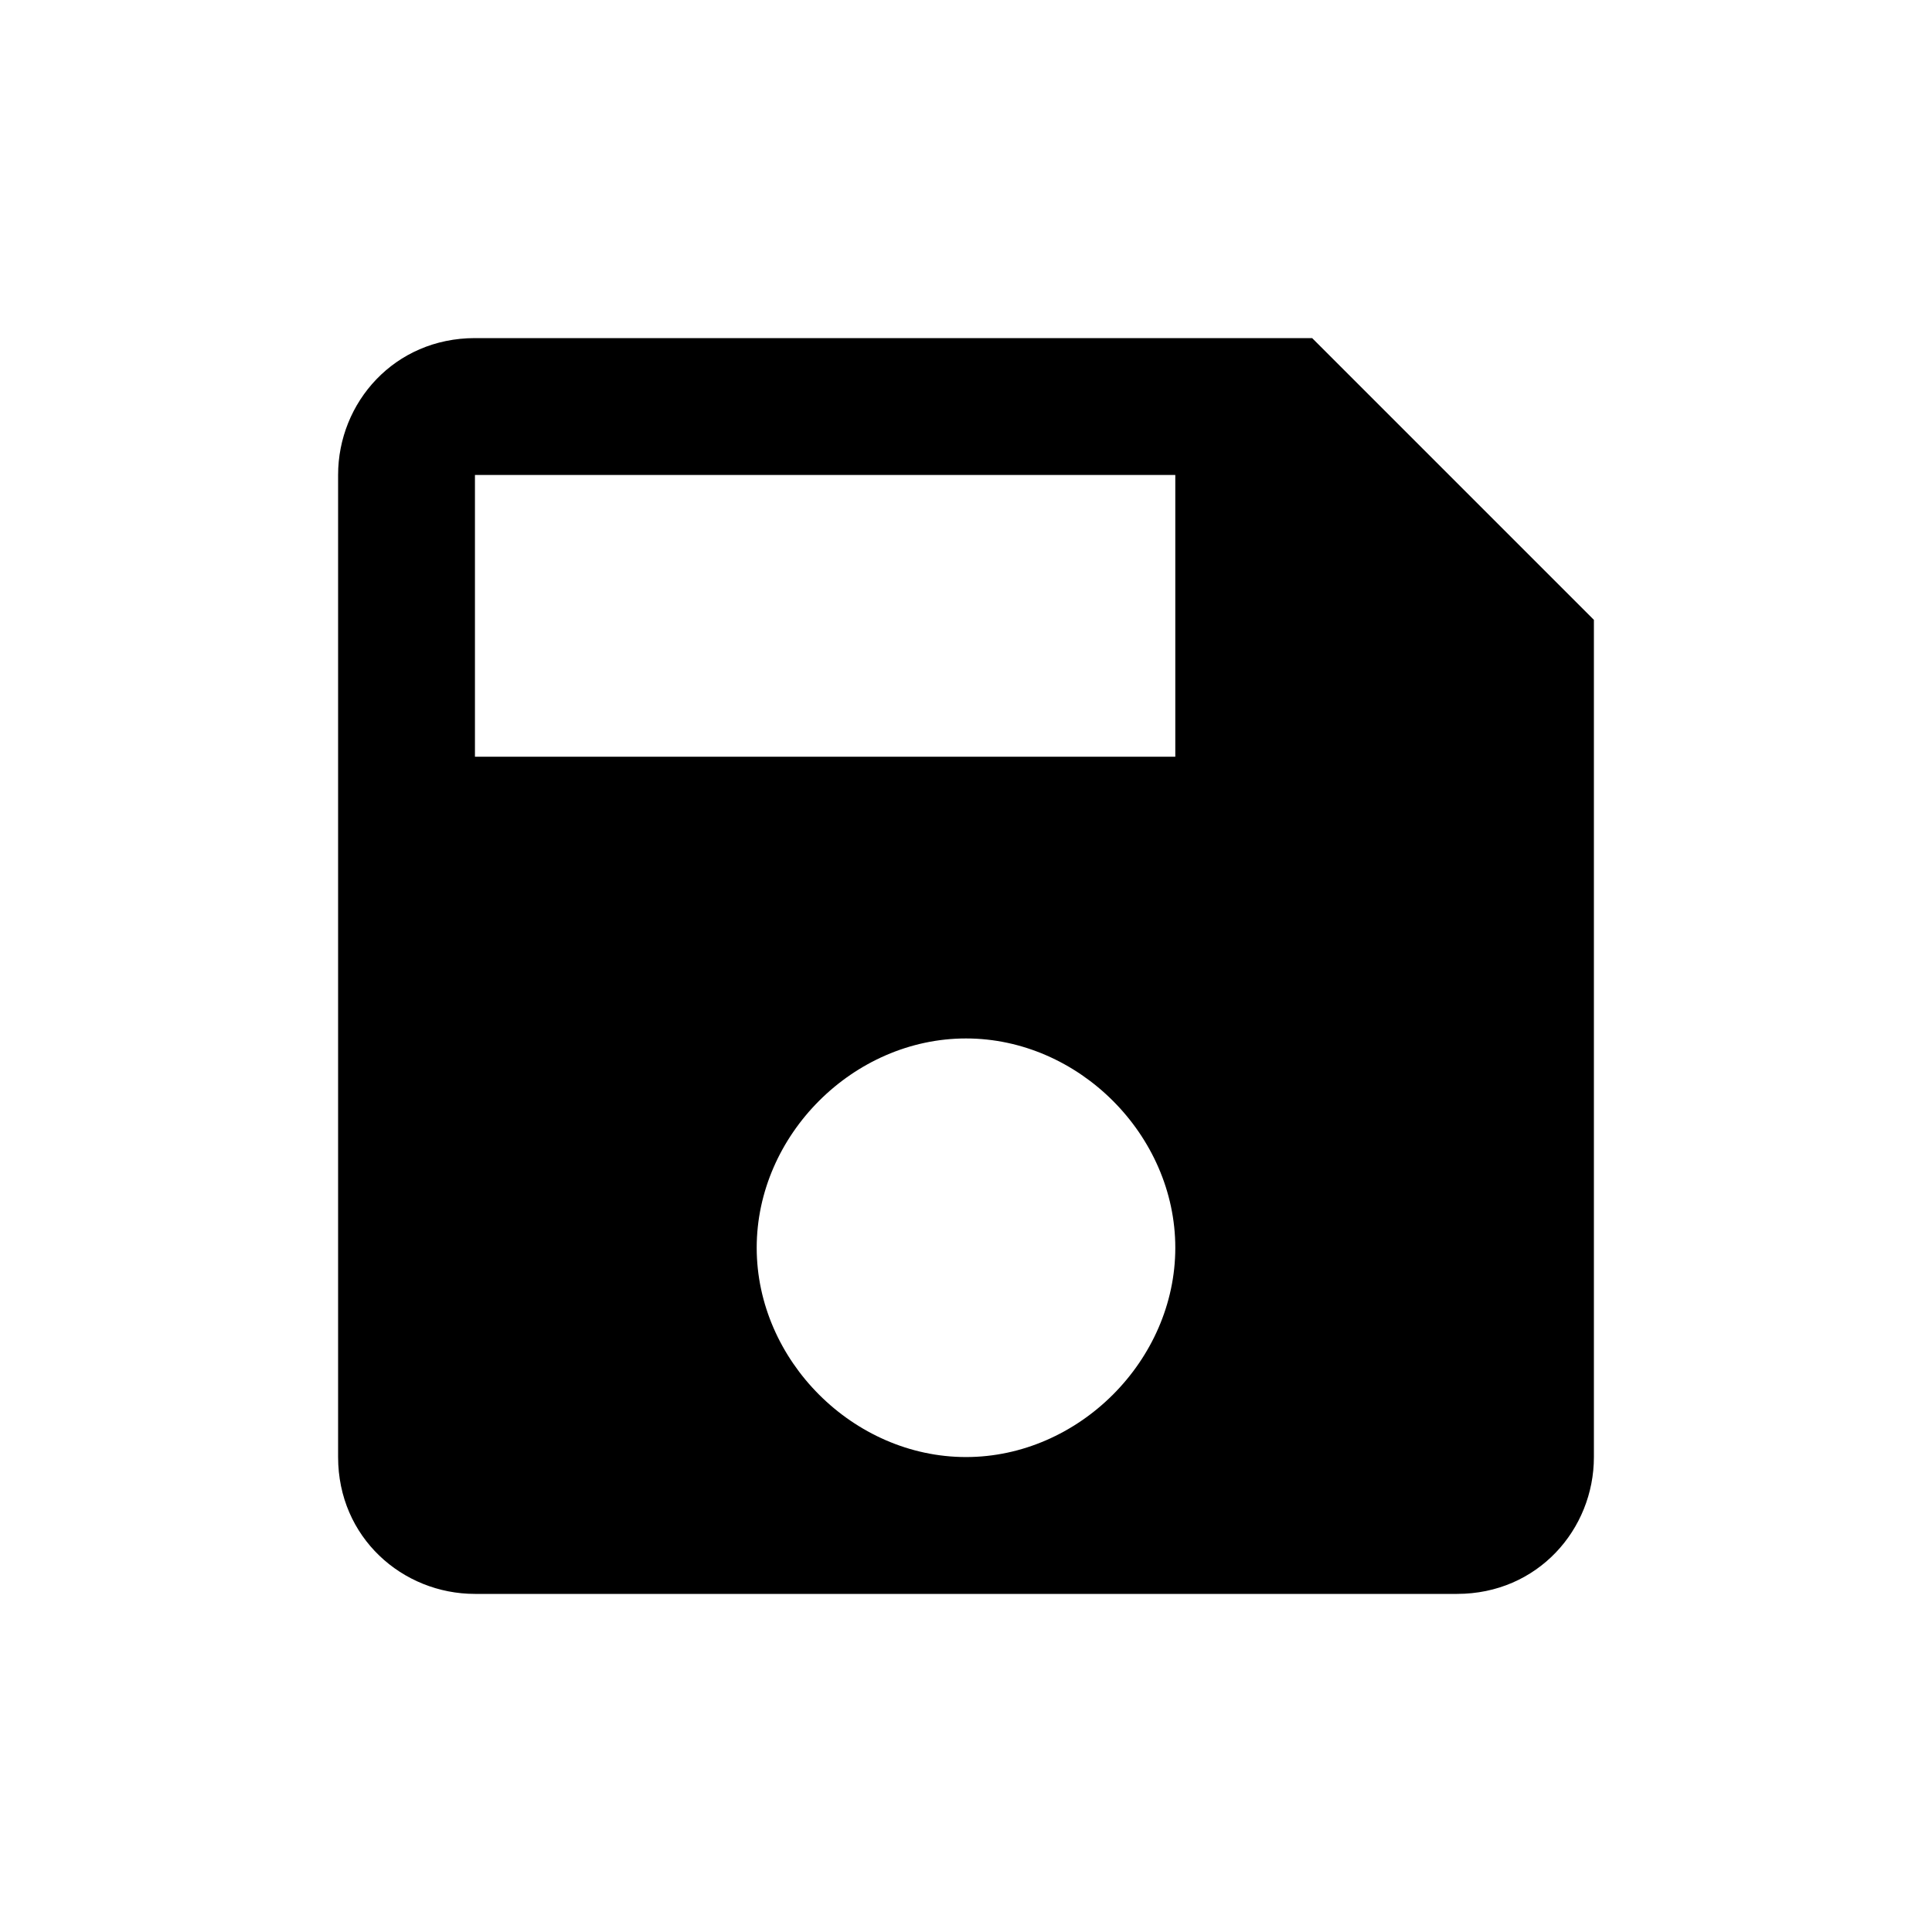
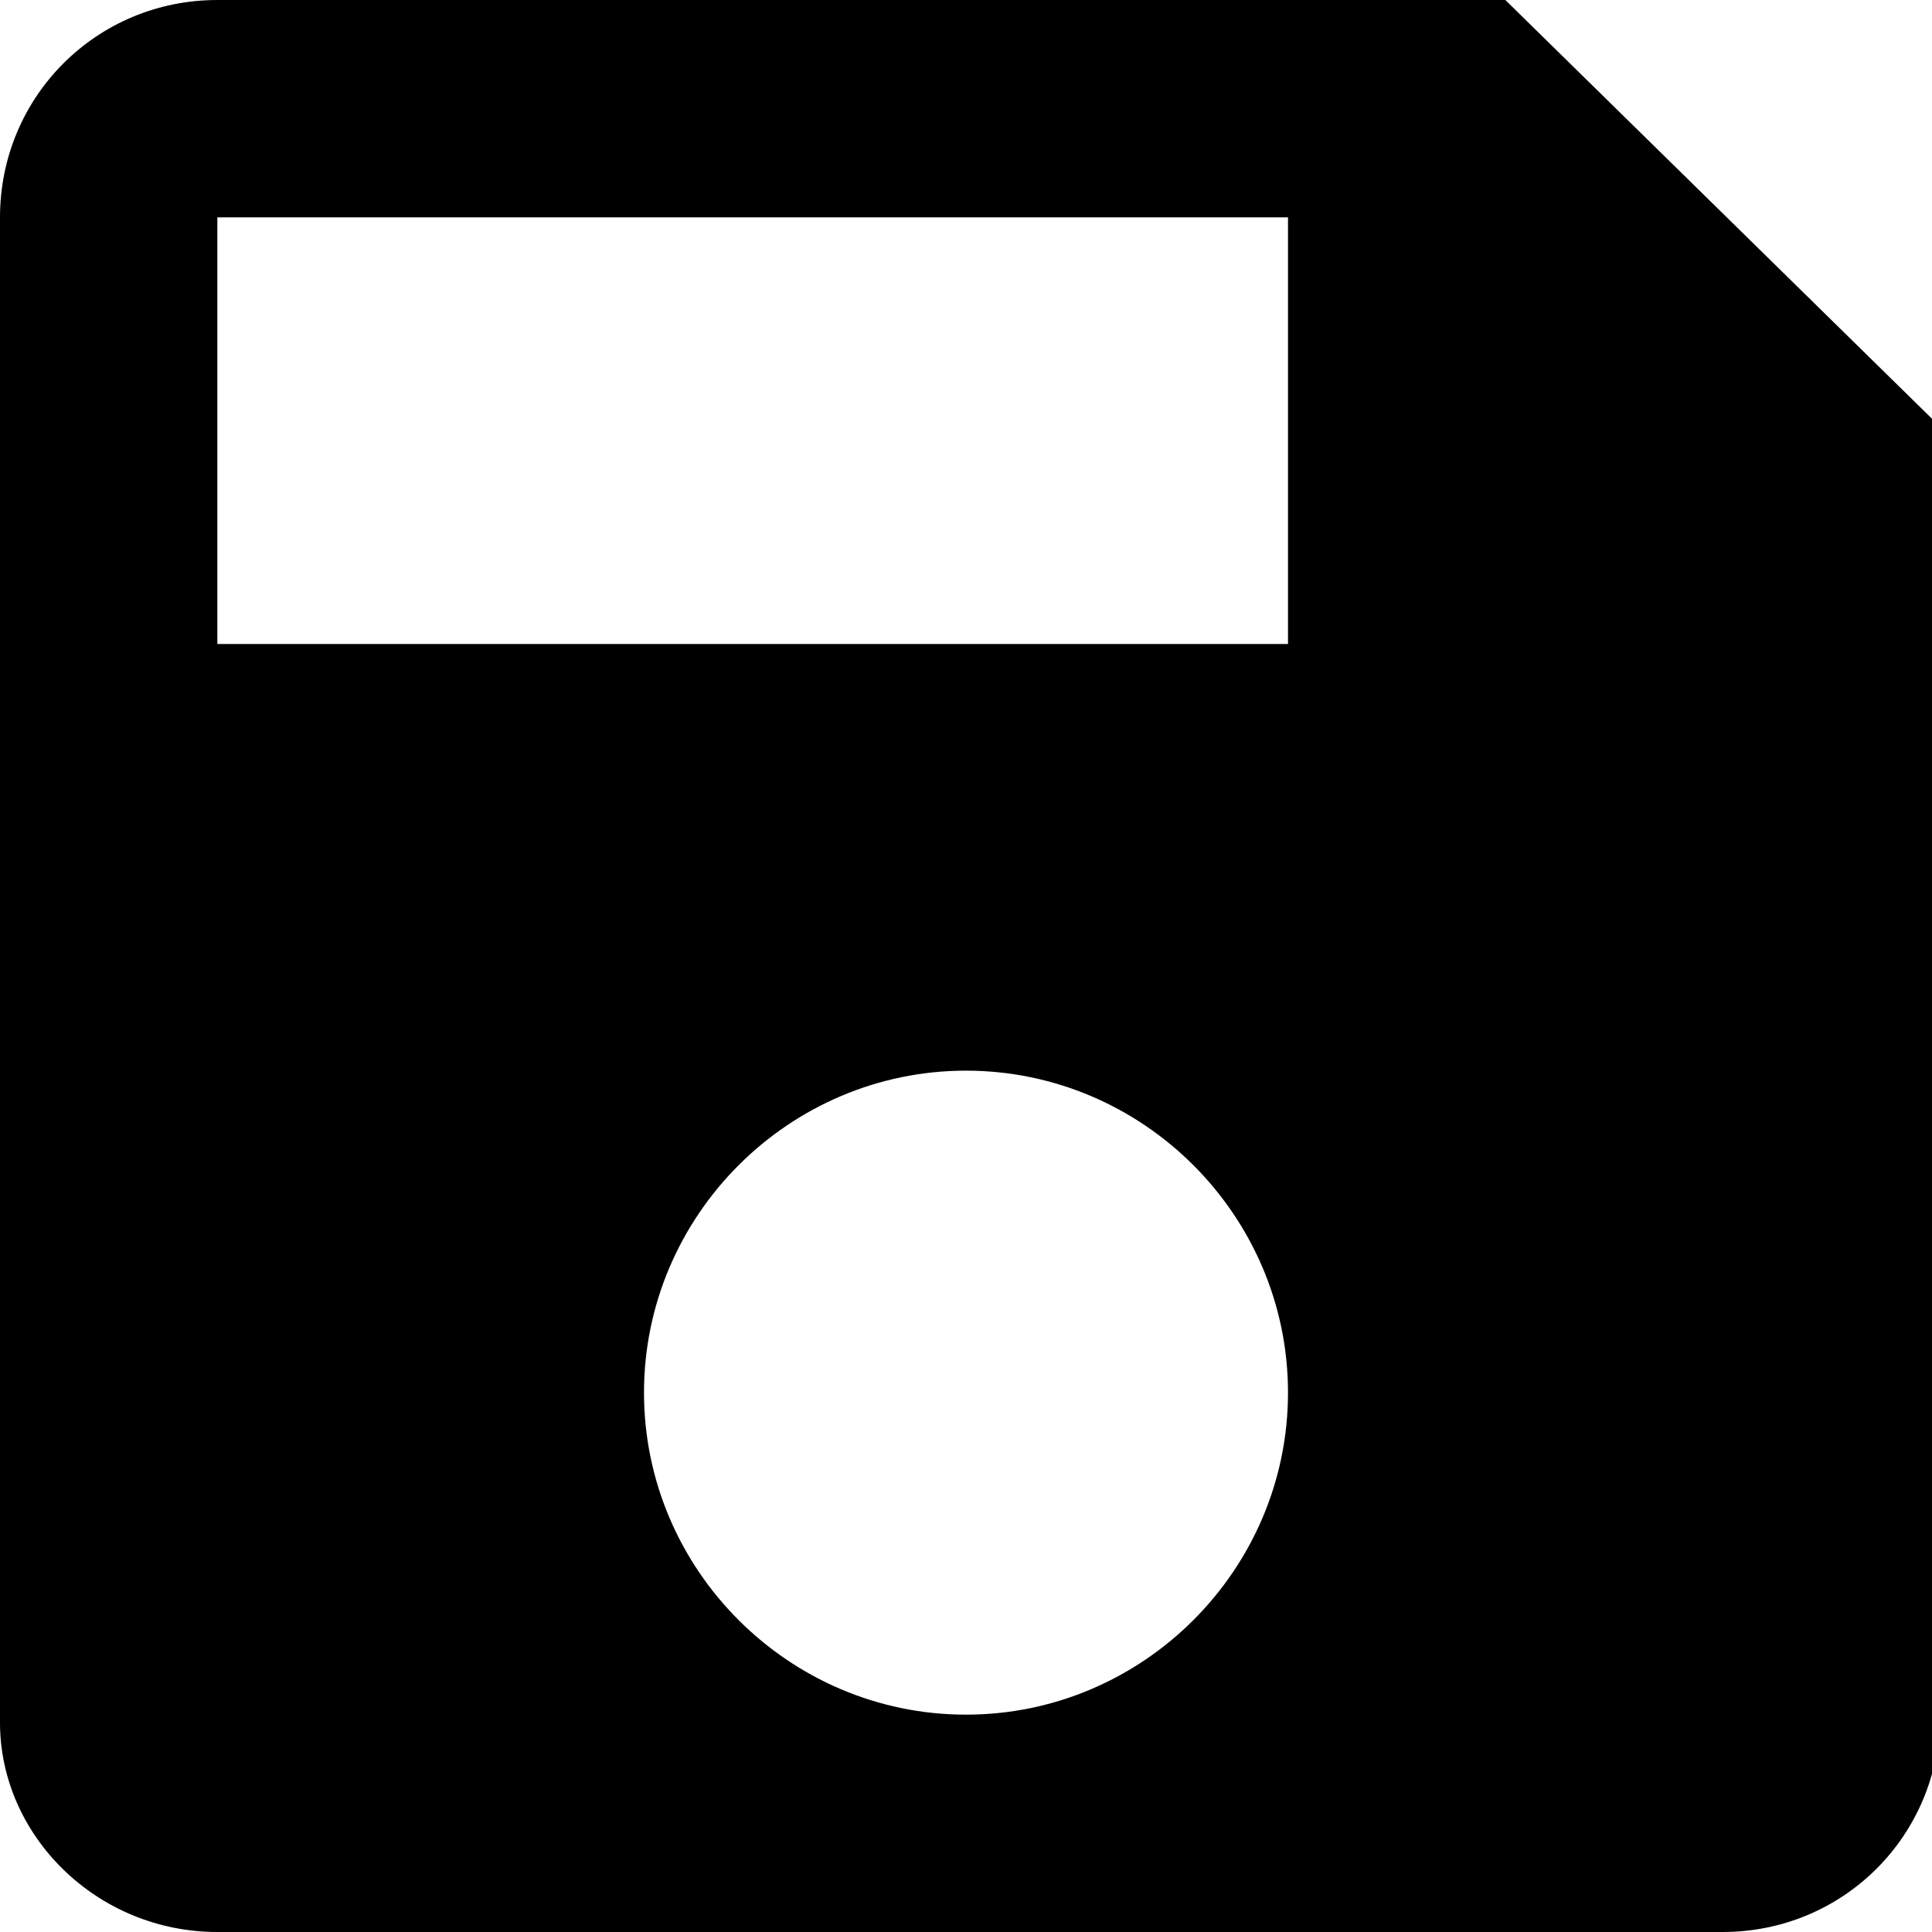
<svg xmlns="http://www.w3.org/2000/svg" version="1.1" id="Layer_1" x="0px" y="0px" viewBox="0 0 24 24" style="enable-background:new 0 0 24 24;" xml:space="preserve">
-   <path d="M16.3,4.2H5.9c-1,0-1.7,0.8-1.7,1.7v12.2c0,1,0.8,1.7,1.7,1.7h12.2c1,0,1.7-0.8,1.7-1.7V7.7L16.3,4.2z M12,18.1  c-1.4,0-2.6-1.2-2.6-2.6s1.2-2.6,2.6-2.6s2.6,1.2,2.6,2.6S13.4,18.1,12,18.1z M14.6,9.4H5.9V5.9h8.7V9.4z" />
+   <path d="M18.7,0h-16C1.2,0,0,1.2,0,2.7v18.7C0,22.8,1.2,24,2.7,24h18.7c1.5,0,2.7-1.2,2.7-2.7v-16L18.7,0z M12,21.3  c-2.2,0-4-1.8-4-4s1.8-4,4-4s4,1.8,4,4S14.2,21.3,12,21.3z M16,8H2.7V2.7H16V8z" />
</svg>
